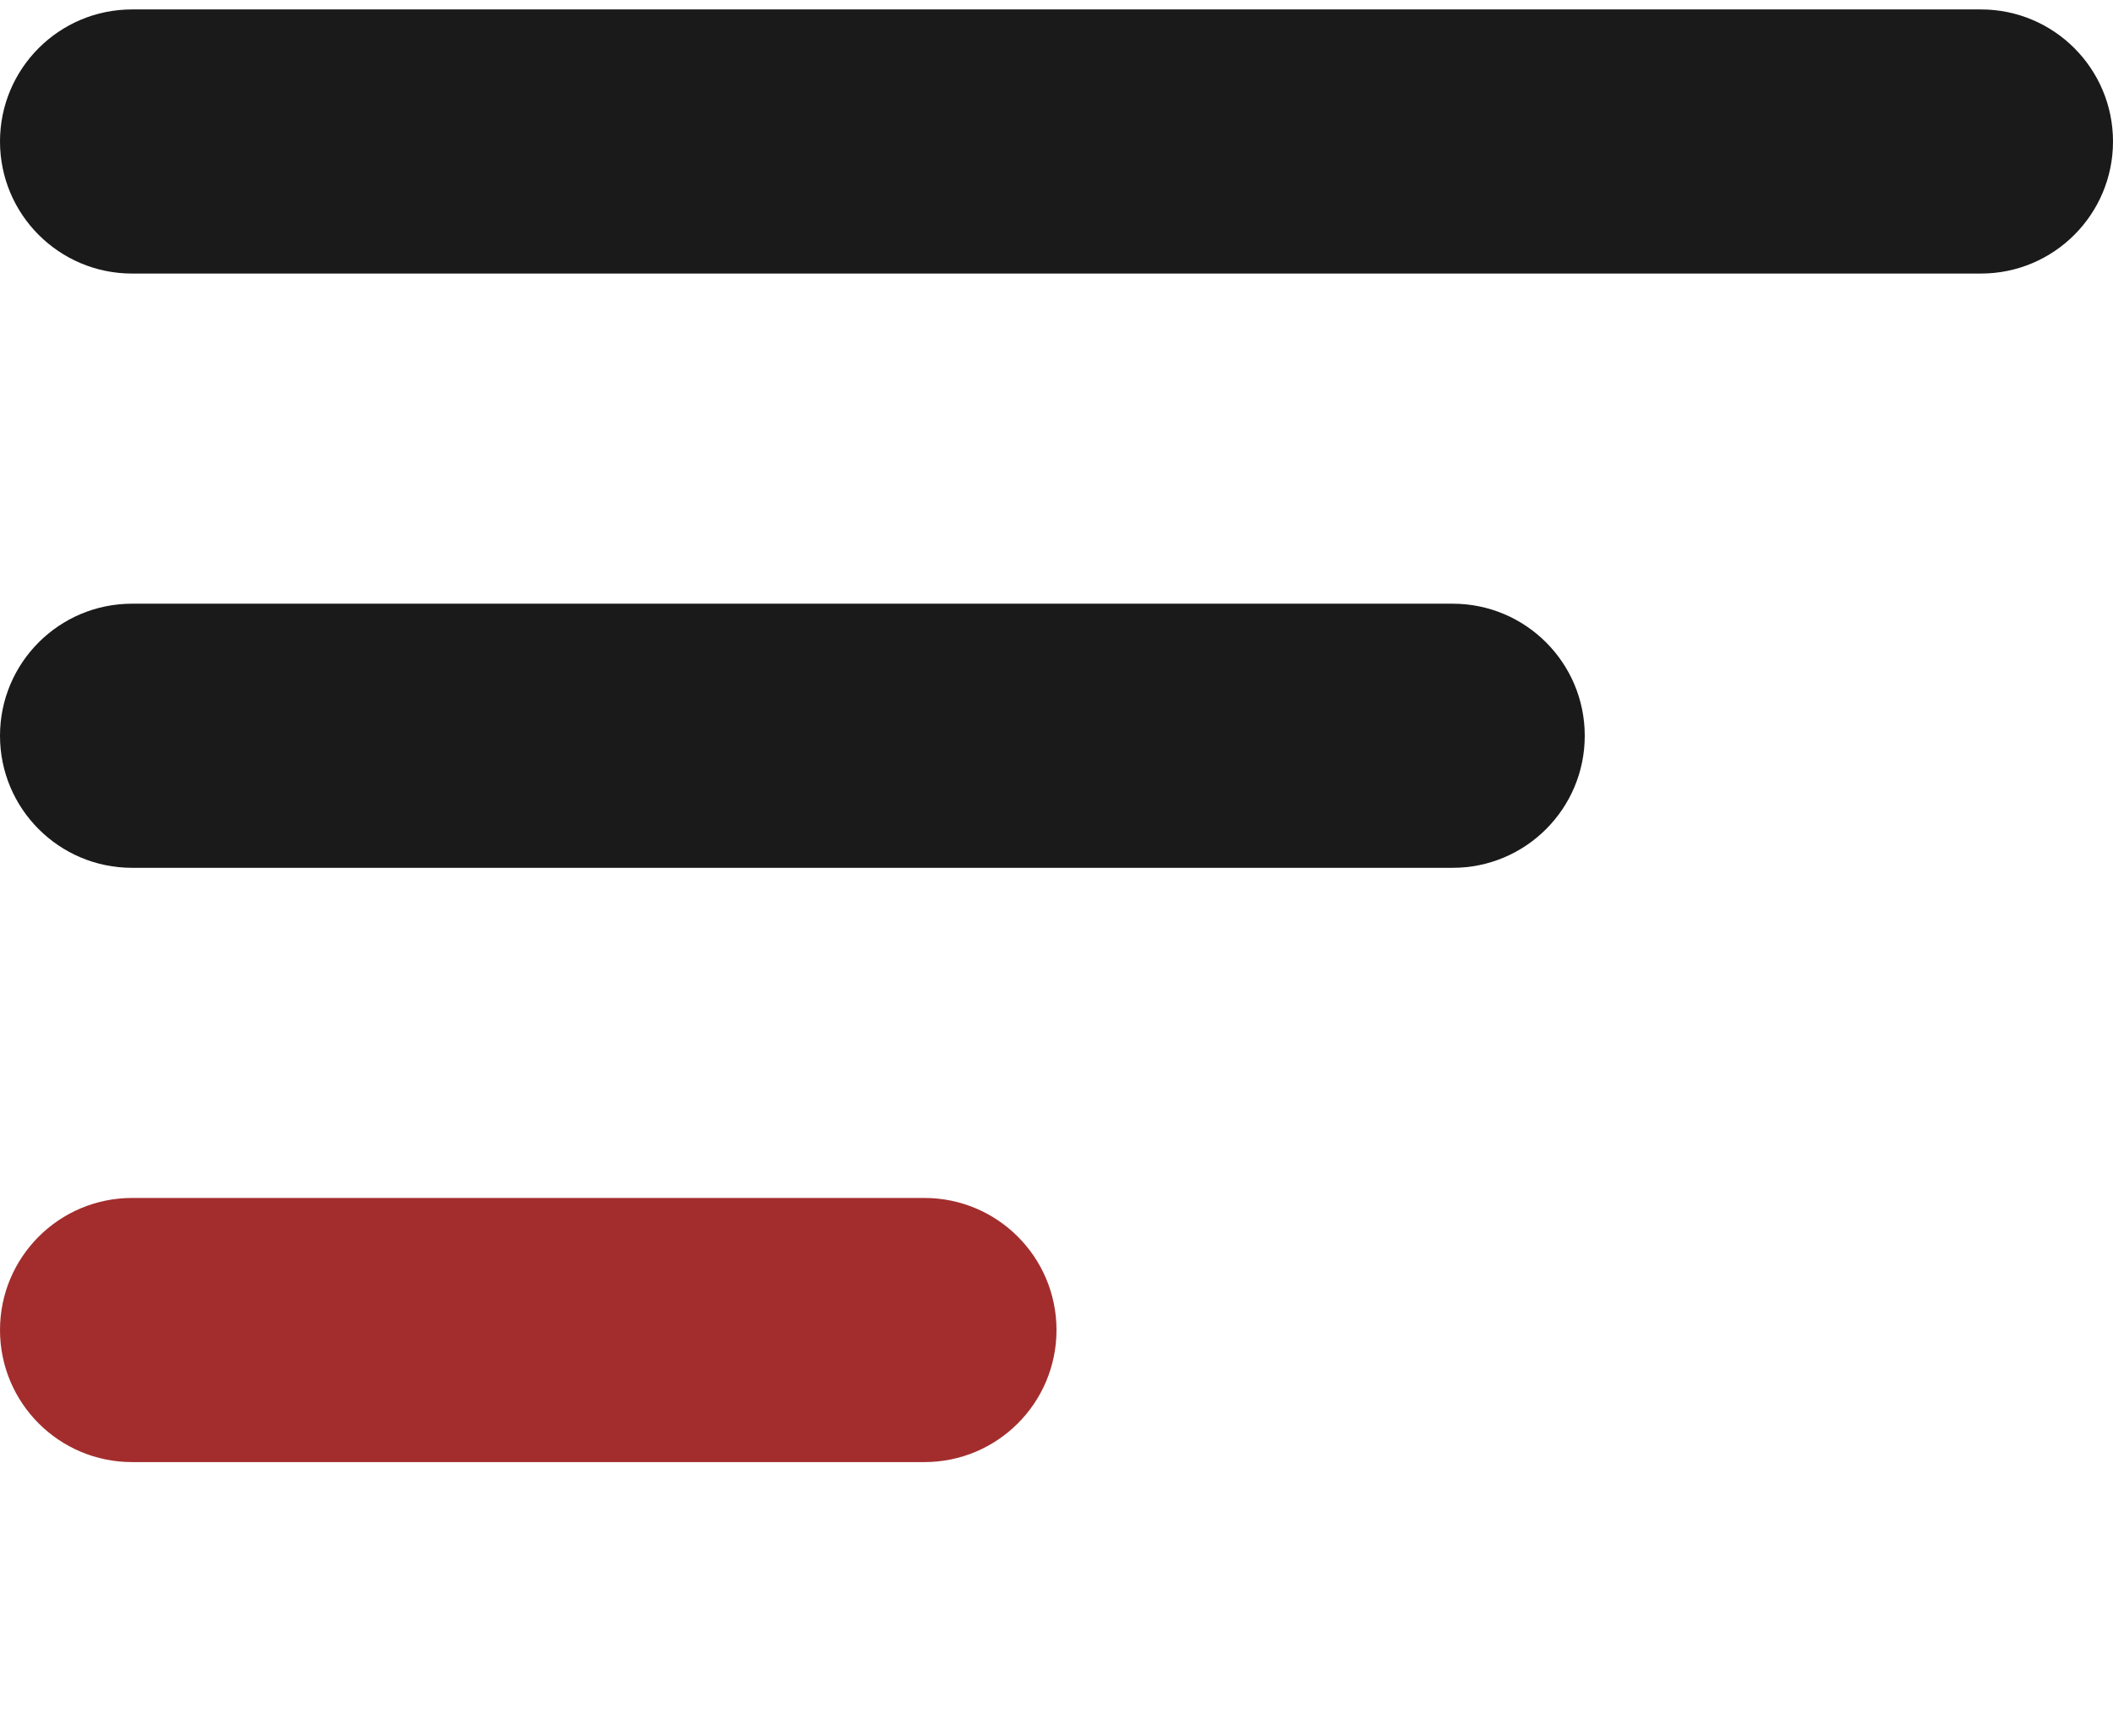
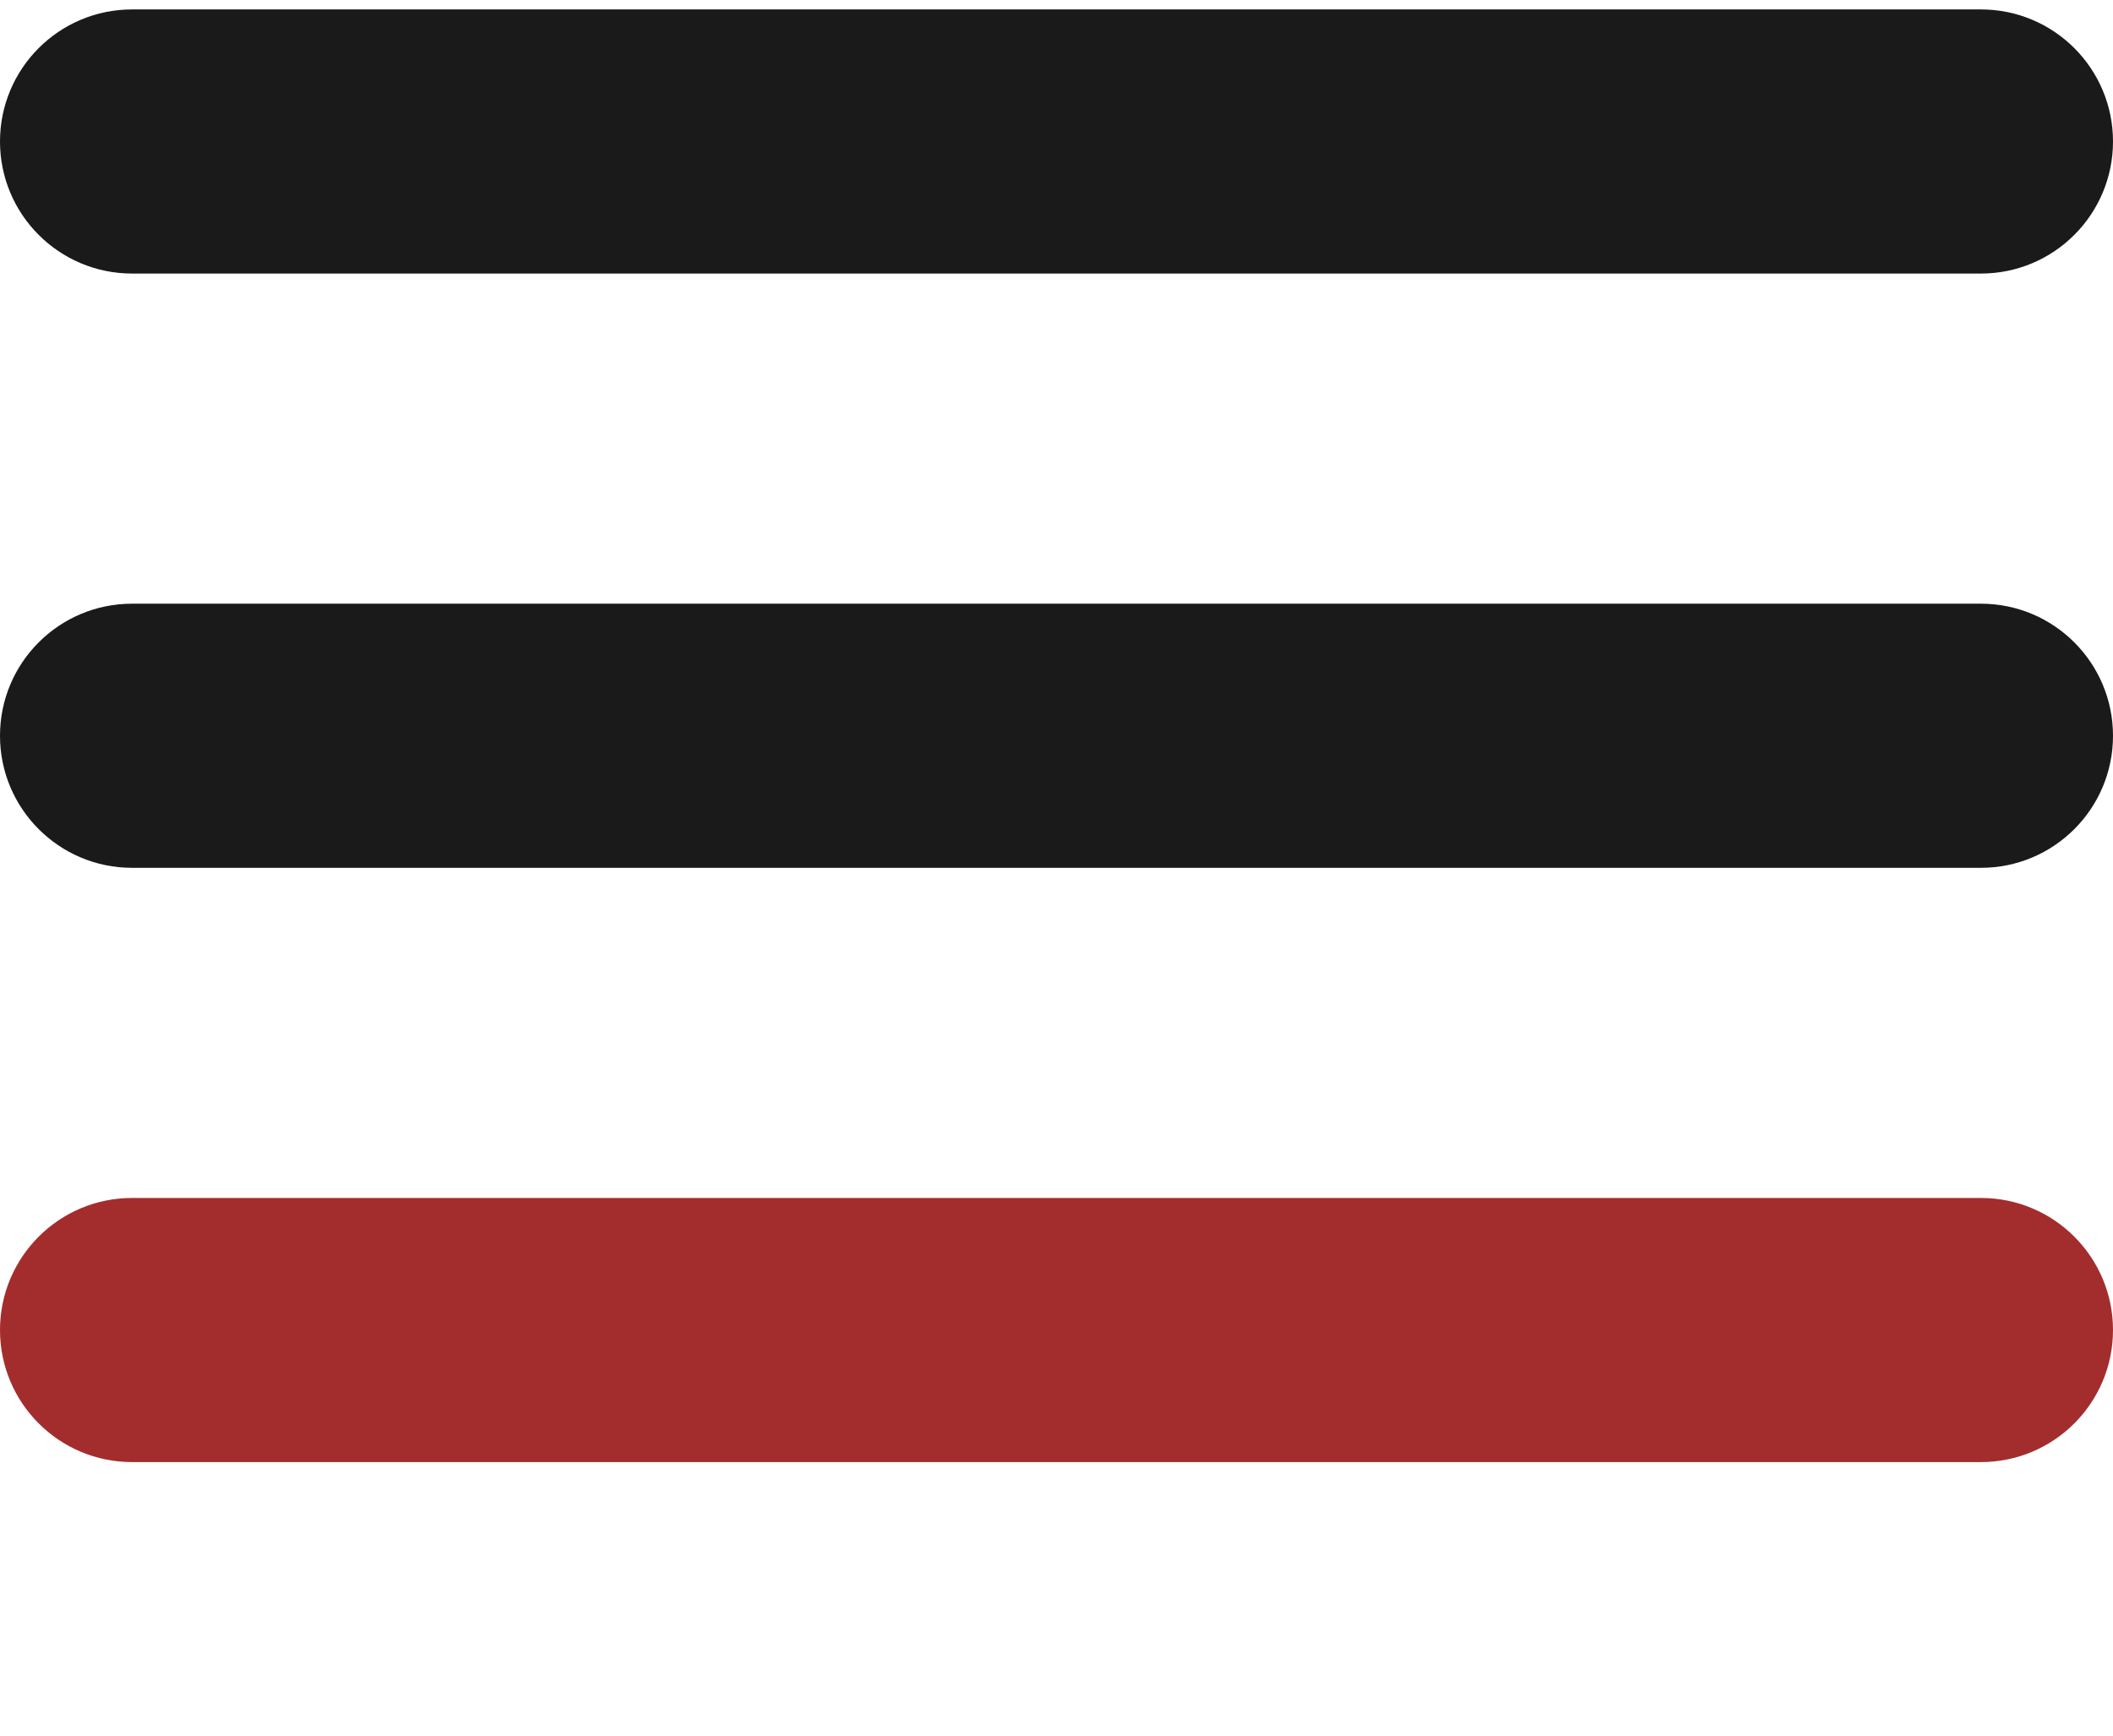
<svg xmlns="http://www.w3.org/2000/svg" width="28" height="23" viewBox="0 0 32 26" fill="none" role="img" aria-label="Marginalia">
  <rect x="0" y="0" width="32" height="4" rx="2" fill="#1A1A1A" />
-   <rect x="0" y="9" width="24" height="4" rx="2" fill="#1A1A1A" />
-   <rect x="0" y="18" width="16" height="4" rx="2" fill="#A32D2D" />
+   <rect x="0" y="9" width="32" height="4" rx="2" fill="#1A1A1A" />
+   <rect x="0" y="18" width="32" height="4" rx="2" fill="#A32D2D" />
</svg>
